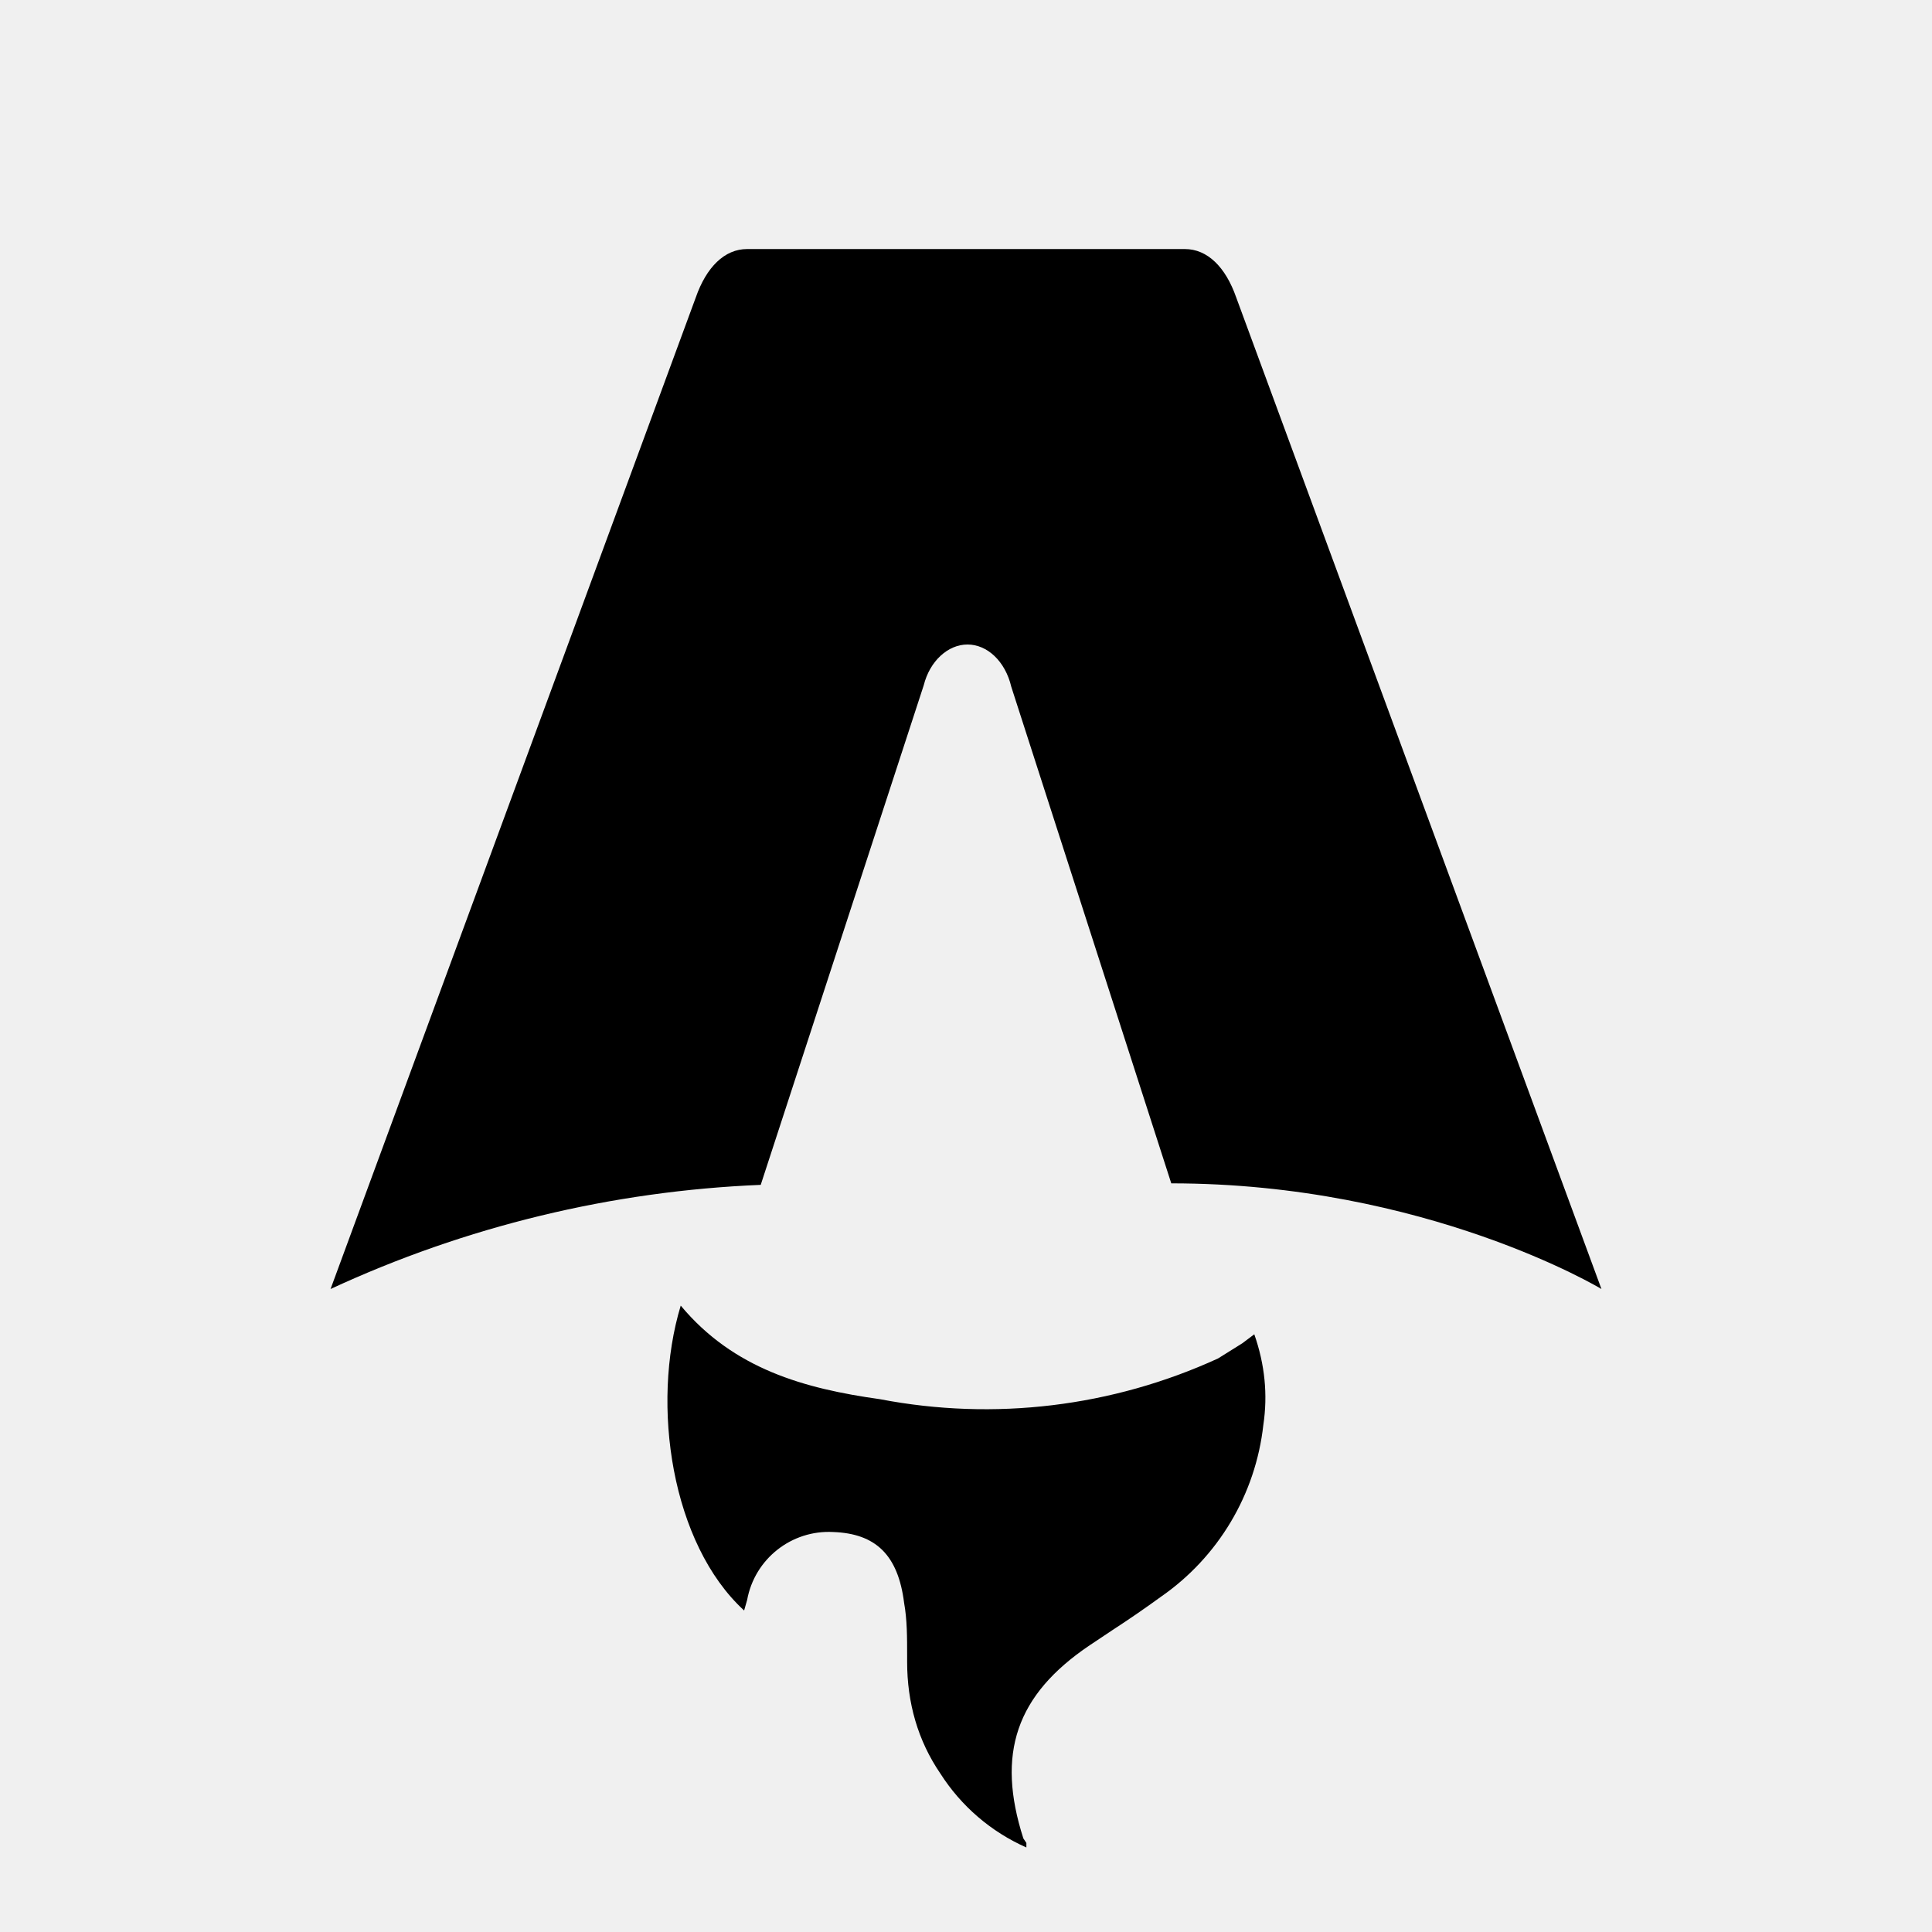
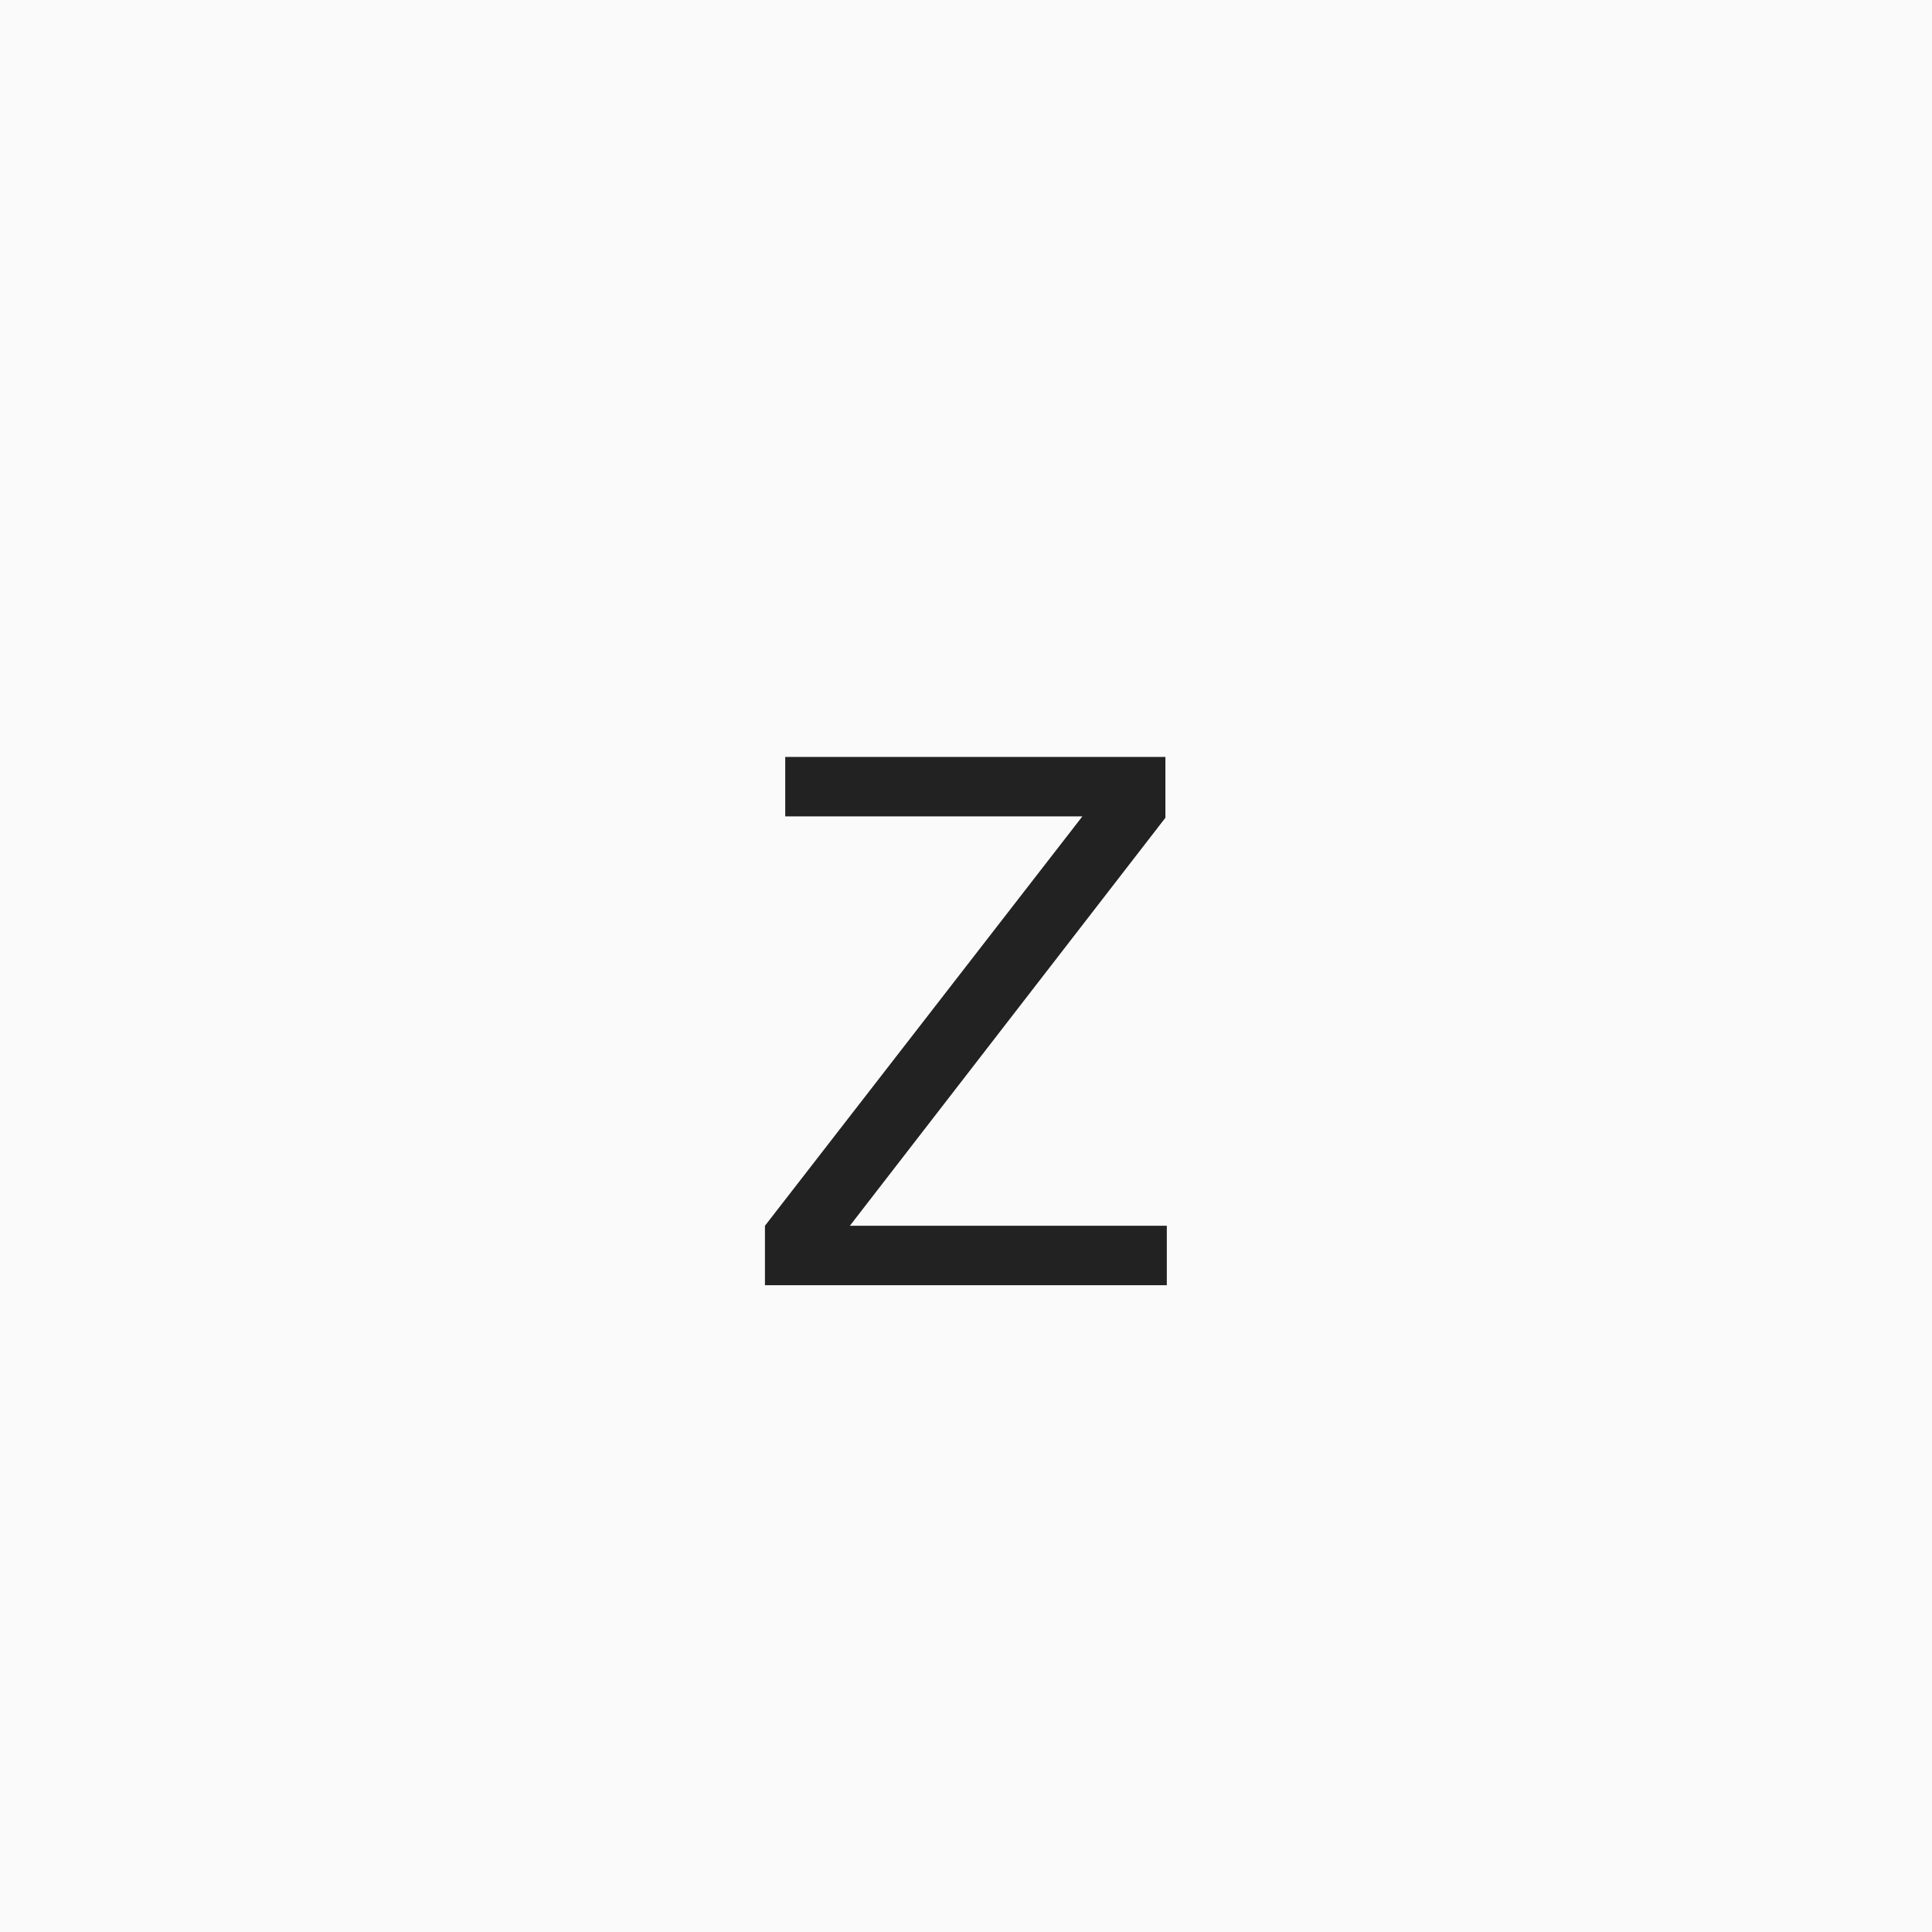
- <svg xmlns="http://www.w3.org/2000/svg" fill="none" viewBox="0 0 128 128">
-   <path d="M50.4 78.5a75.1 75.1 0 0 0-28.5 6.9l24.2-65.7c.7-2 1.9-3.2 3.4-3.2h29c1.5 0 2.7 1.2 3.4 3.2l24.2 65.7s-11.6-7-28.5-7L67 45.5c-.4-1.7-1.6-2.8-2.9-2.8-1.3 0-2.5 1.1-2.9 2.7L50.4 78.5Zm-1.1 28.2Zm-4.2-20.2c-2 6.6-.6 15.8 4.2 20.2a17.5 17.5 0 0 1 .2-.7 5.5 5.5 0 0 1 5.7-4.5c2.8.1 4.3 1.5 4.7 4.7.2 1.1.2 2.3.2 3.5v.4c0 2.7.7 5.2 2.2 7.4a13 13 0 0 0 5.7 4.9v-.3l-.2-.3c-1.8-5.6-.5-9.5 4.4-12.8l1.5-1a73 73 0 0 0 3.2-2.2 16 16 0 0 0 6.8-11.4c.3-2 .1-4-.6-6l-.8.6-1.6 1a37 37 0 0 1-22.4 2.7c-5-.7-9.7-2-13.2-6.2Z" />
-   <style>
-         path { fill: #000; }
-         @media (prefers-color-scheme: dark) {
-             path { fill: #FFF; }
-         }
-     </style>
+ <svg xmlns="http://www.w3.org/2000/svg" viewBox="0 0 64 64">
+   <rect width="64" height="64" fill="#fafafa" />
+   <text x="50%" y="54%" text-anchor="middle" dominant-baseline="middle" font-family="Helvetica, Arial, sans-serif" font-size="24" fill="#222" letter-spacing="2">
+     Z
+   </text>
</svg>
